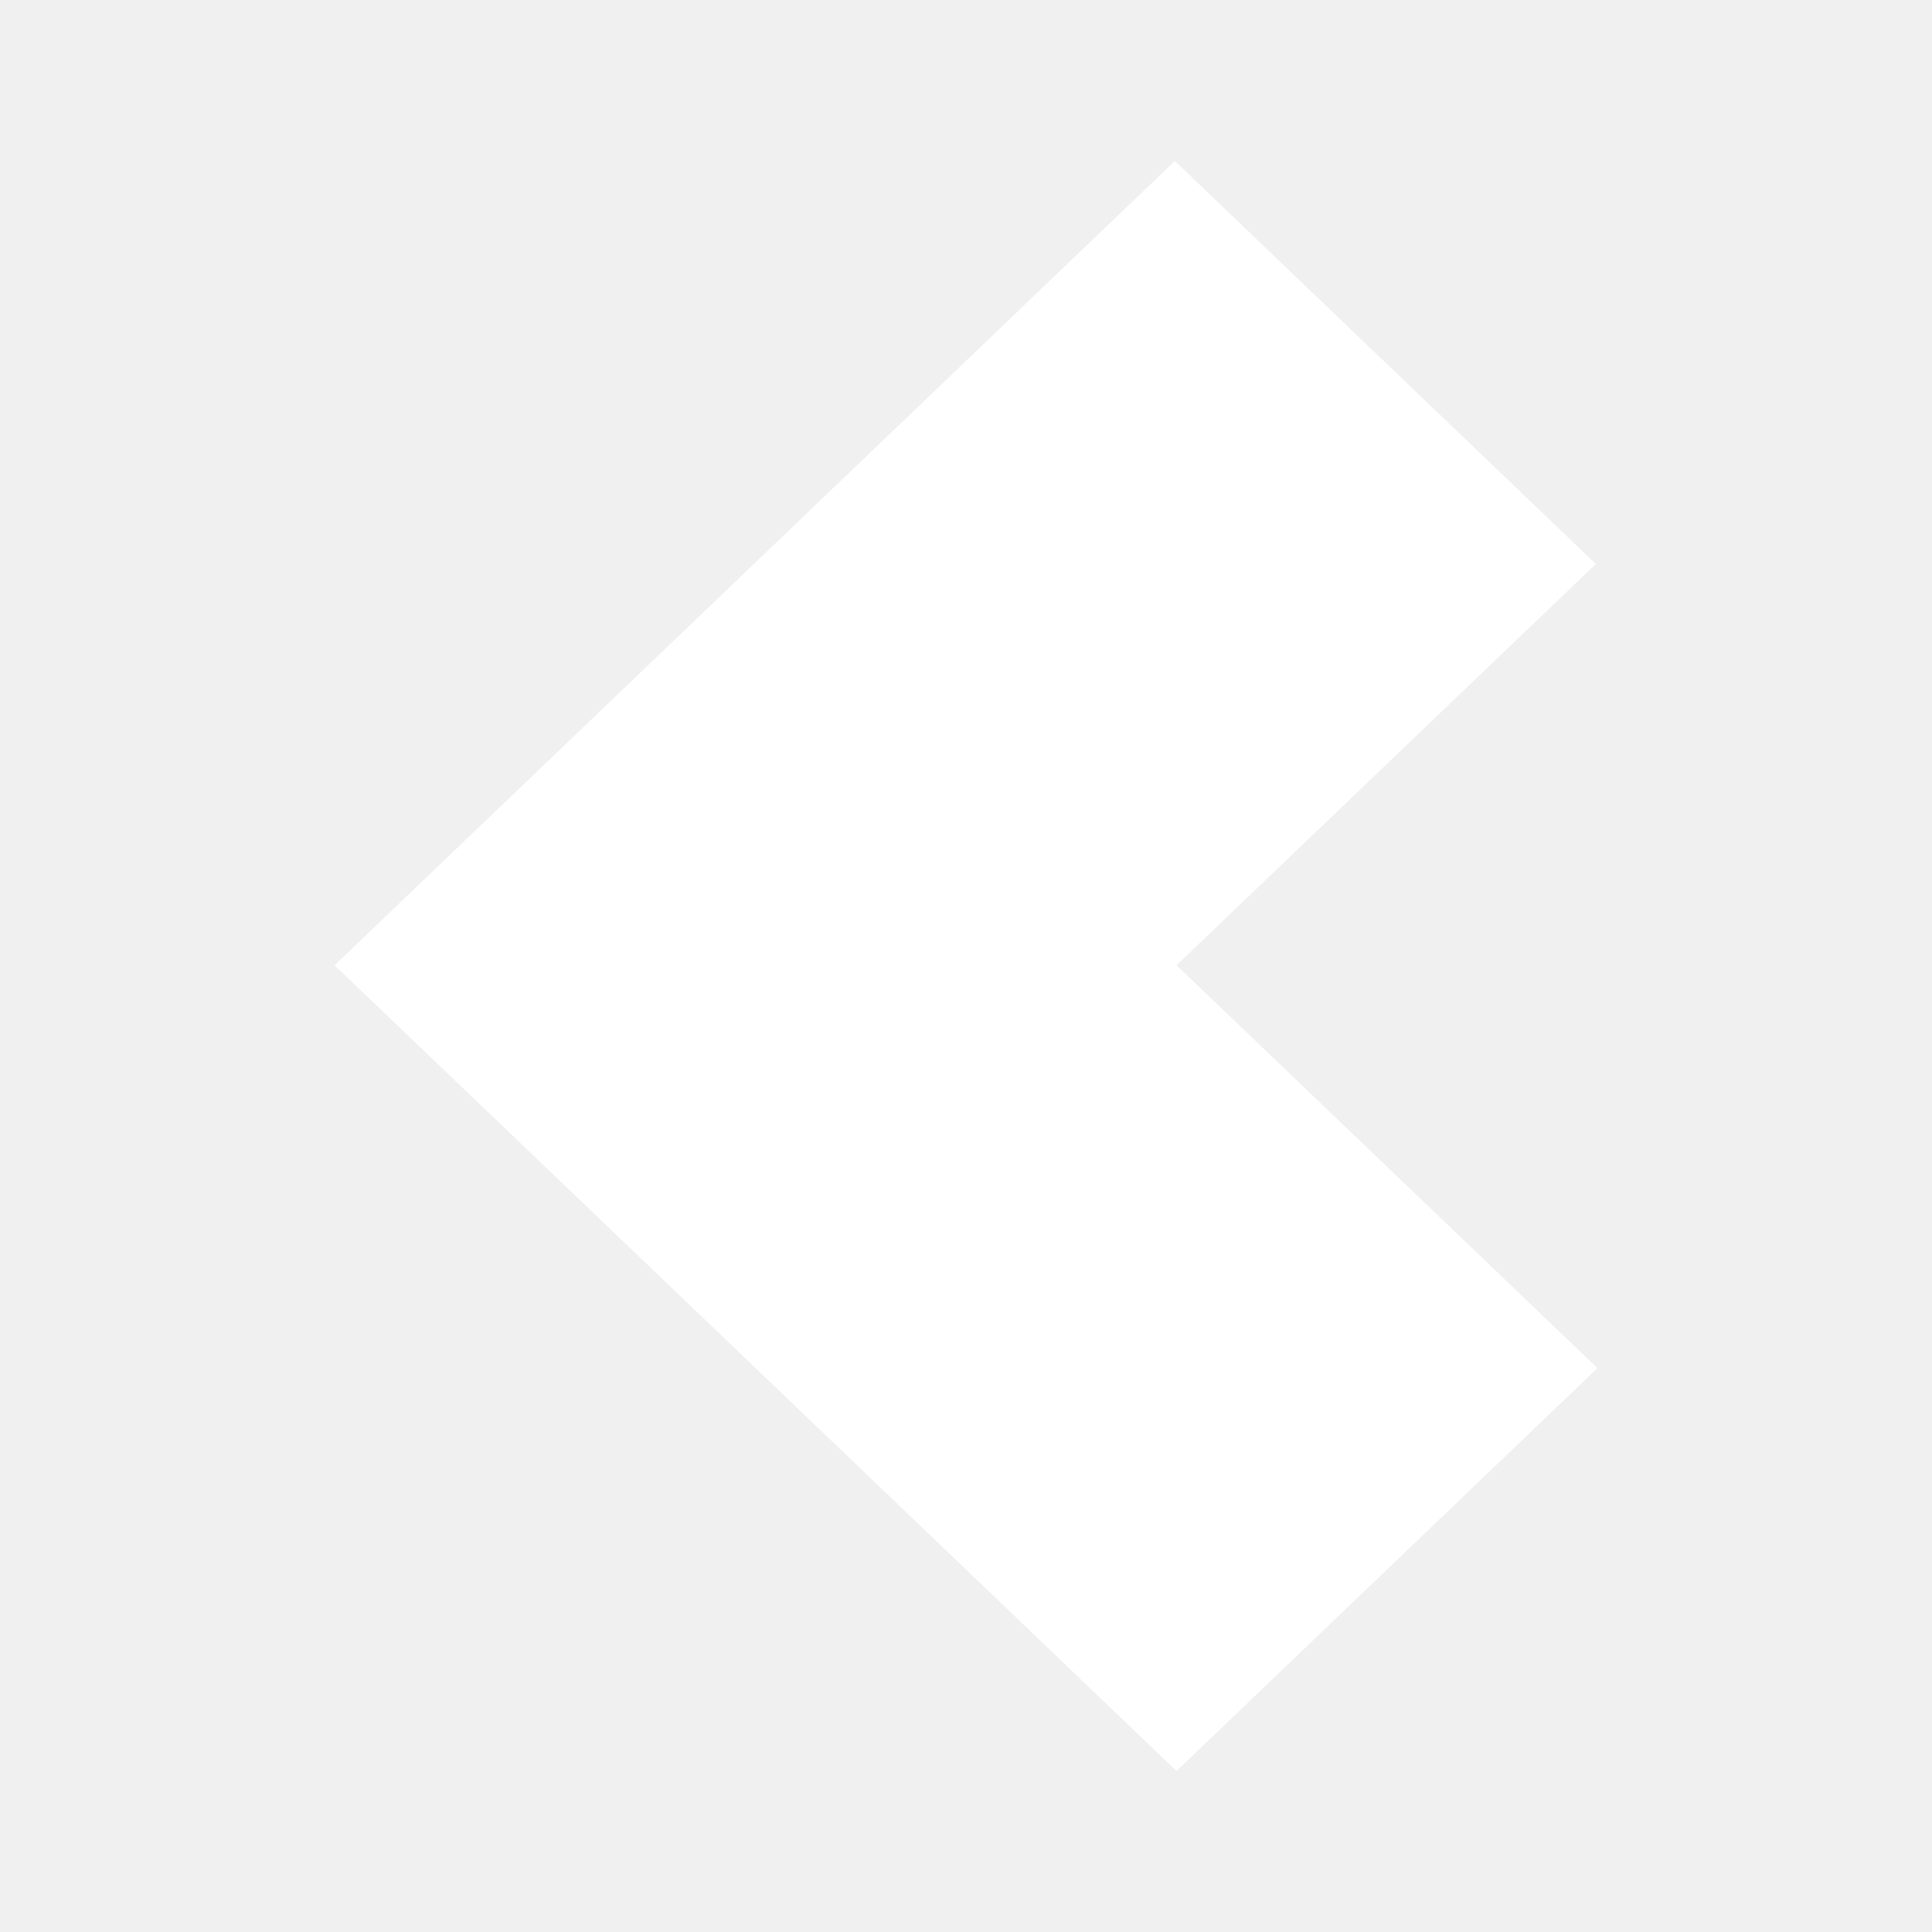
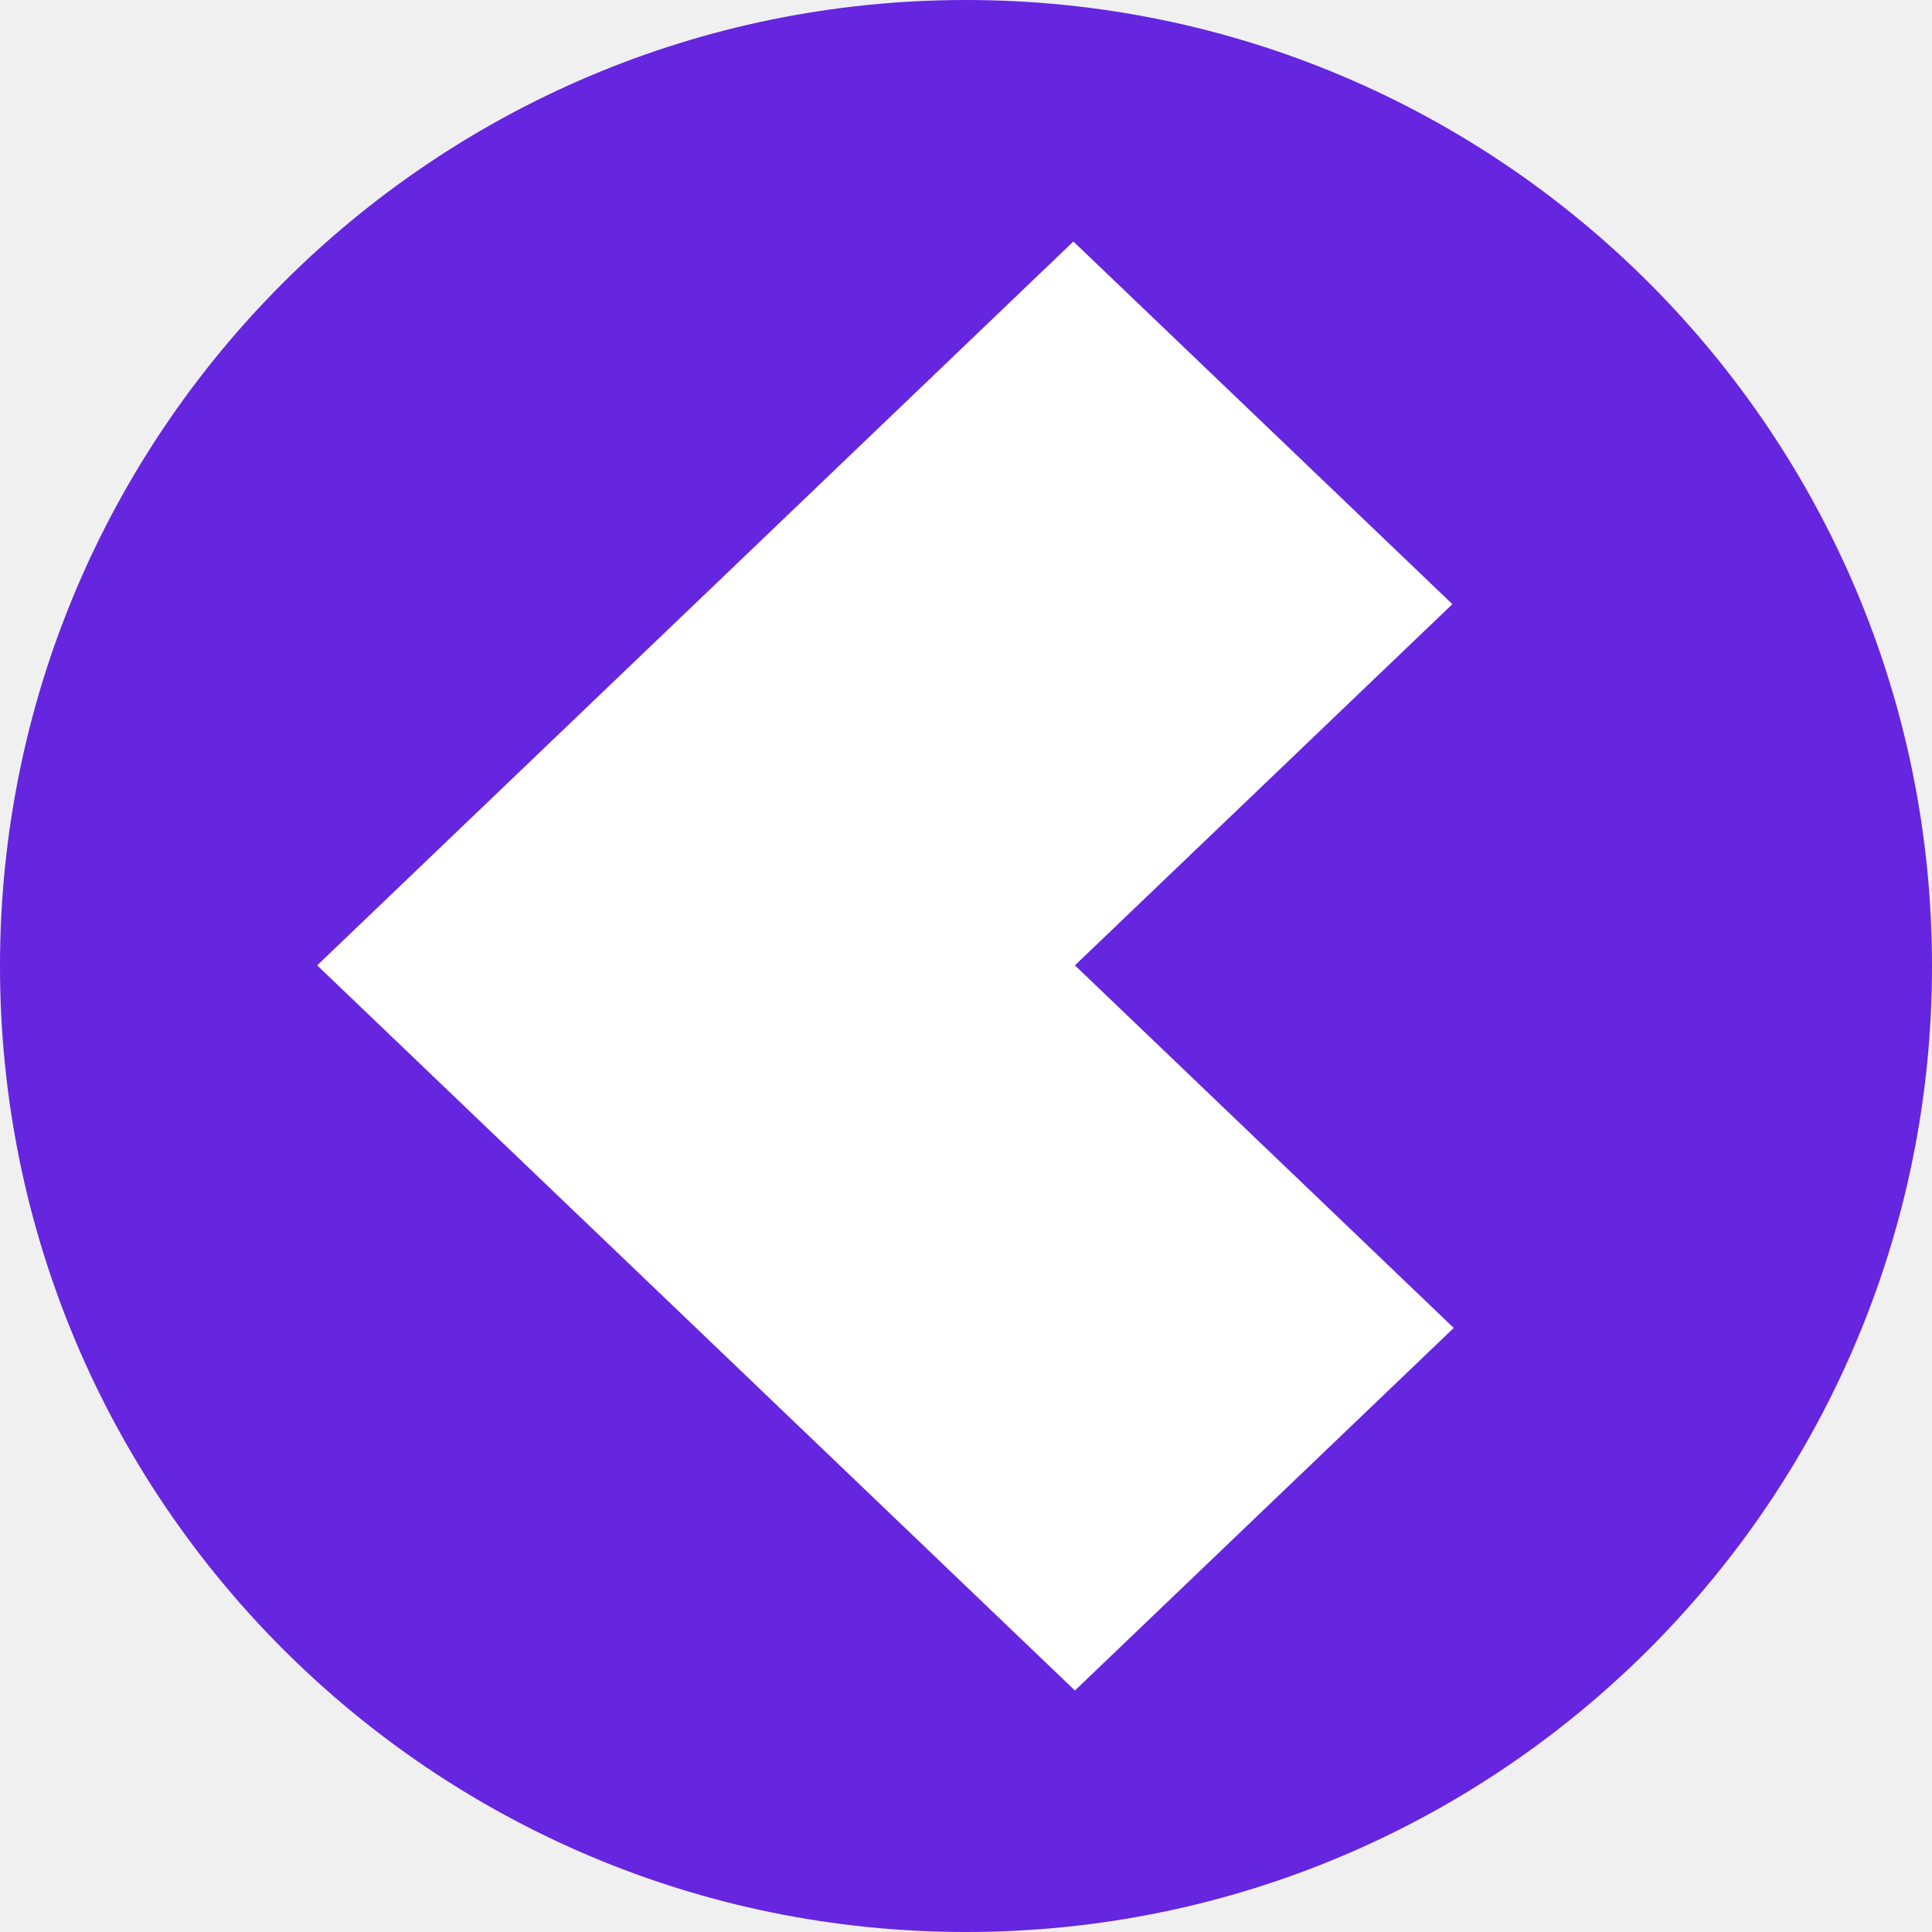
<svg xmlns="http://www.w3.org/2000/svg" width="24" height="24" viewBox="0 0 24 24" fill="none">
-   <path d="M9.386 6.986L9.365 7.006L4.156 11.991L9.386 16.995L14.615 22L19.844 16.995L14.615 11.991L19.824 7.006L14.594 2L9.386 6.986Z" fill="white" />
+   <rect width="24" height="24" rx="12" fill="#6625DF" />
+   <path d="M8.647 7.487L8.628 7.505L3.94 11.992L8.647 16.496L13.353 21L18.059 16.496L13.353 11.992L18.042 7.505L13.334 3L8.647 7.487Z" fill="white" />
</svg>
